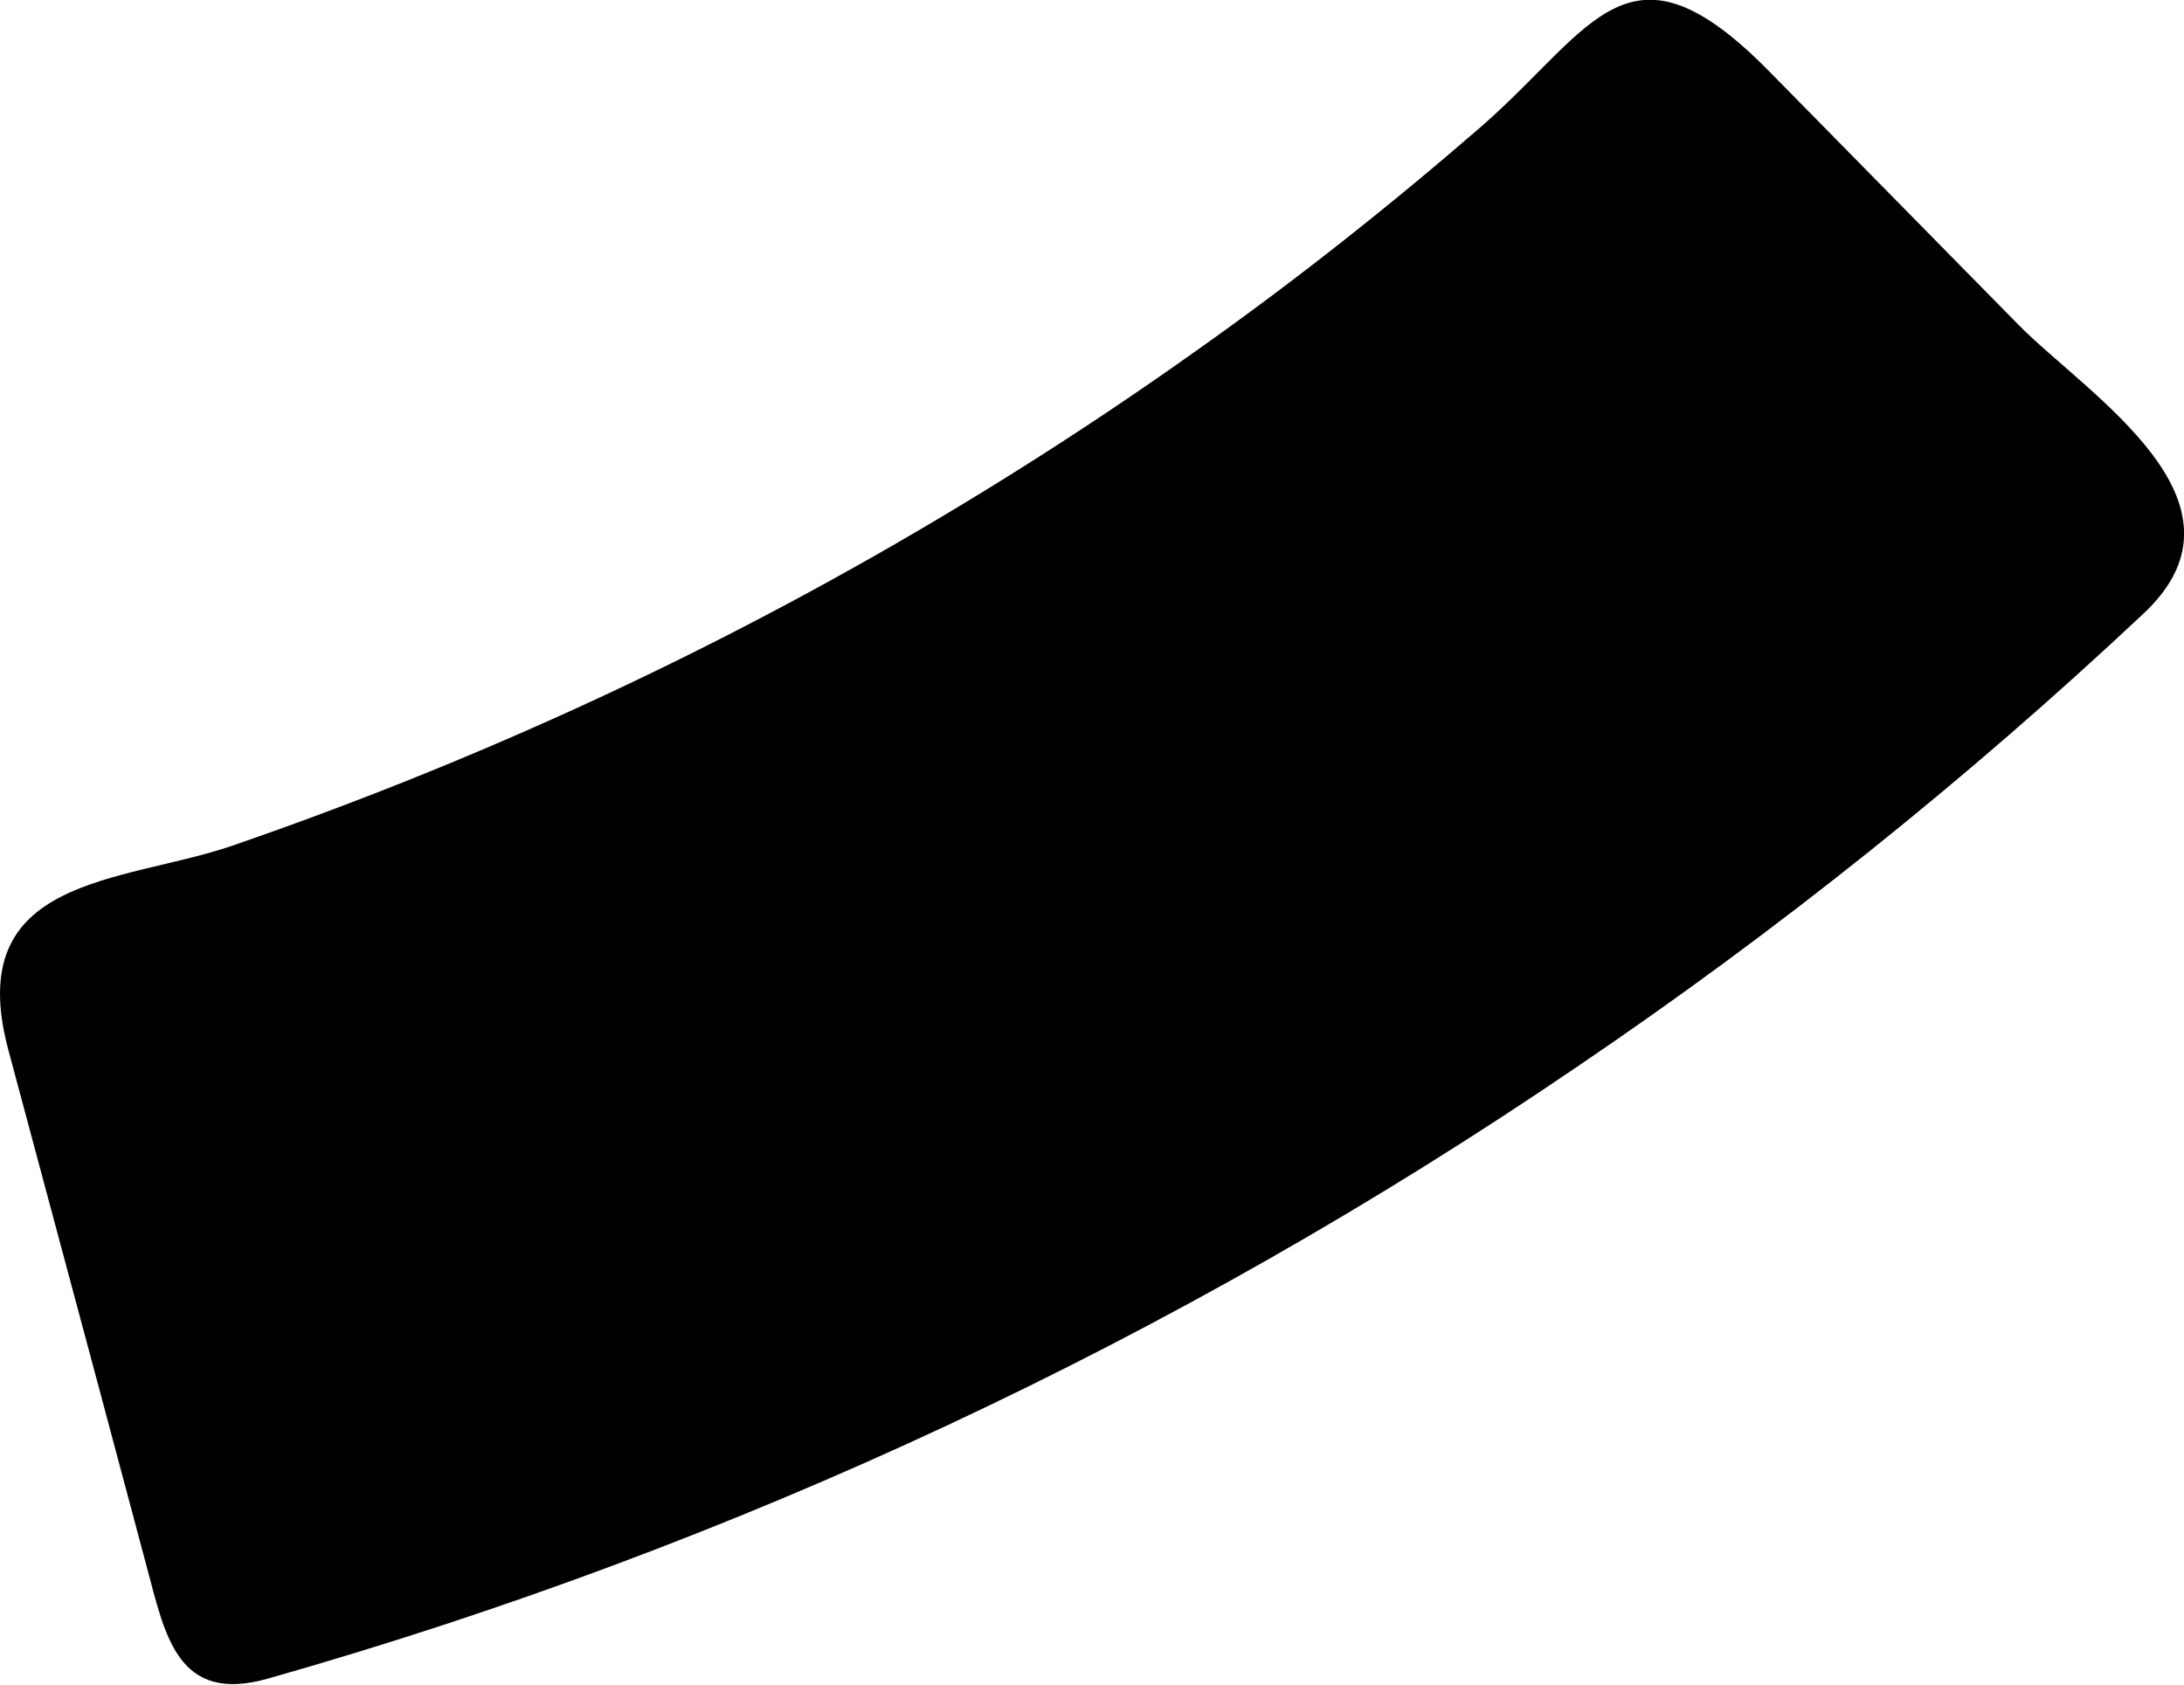
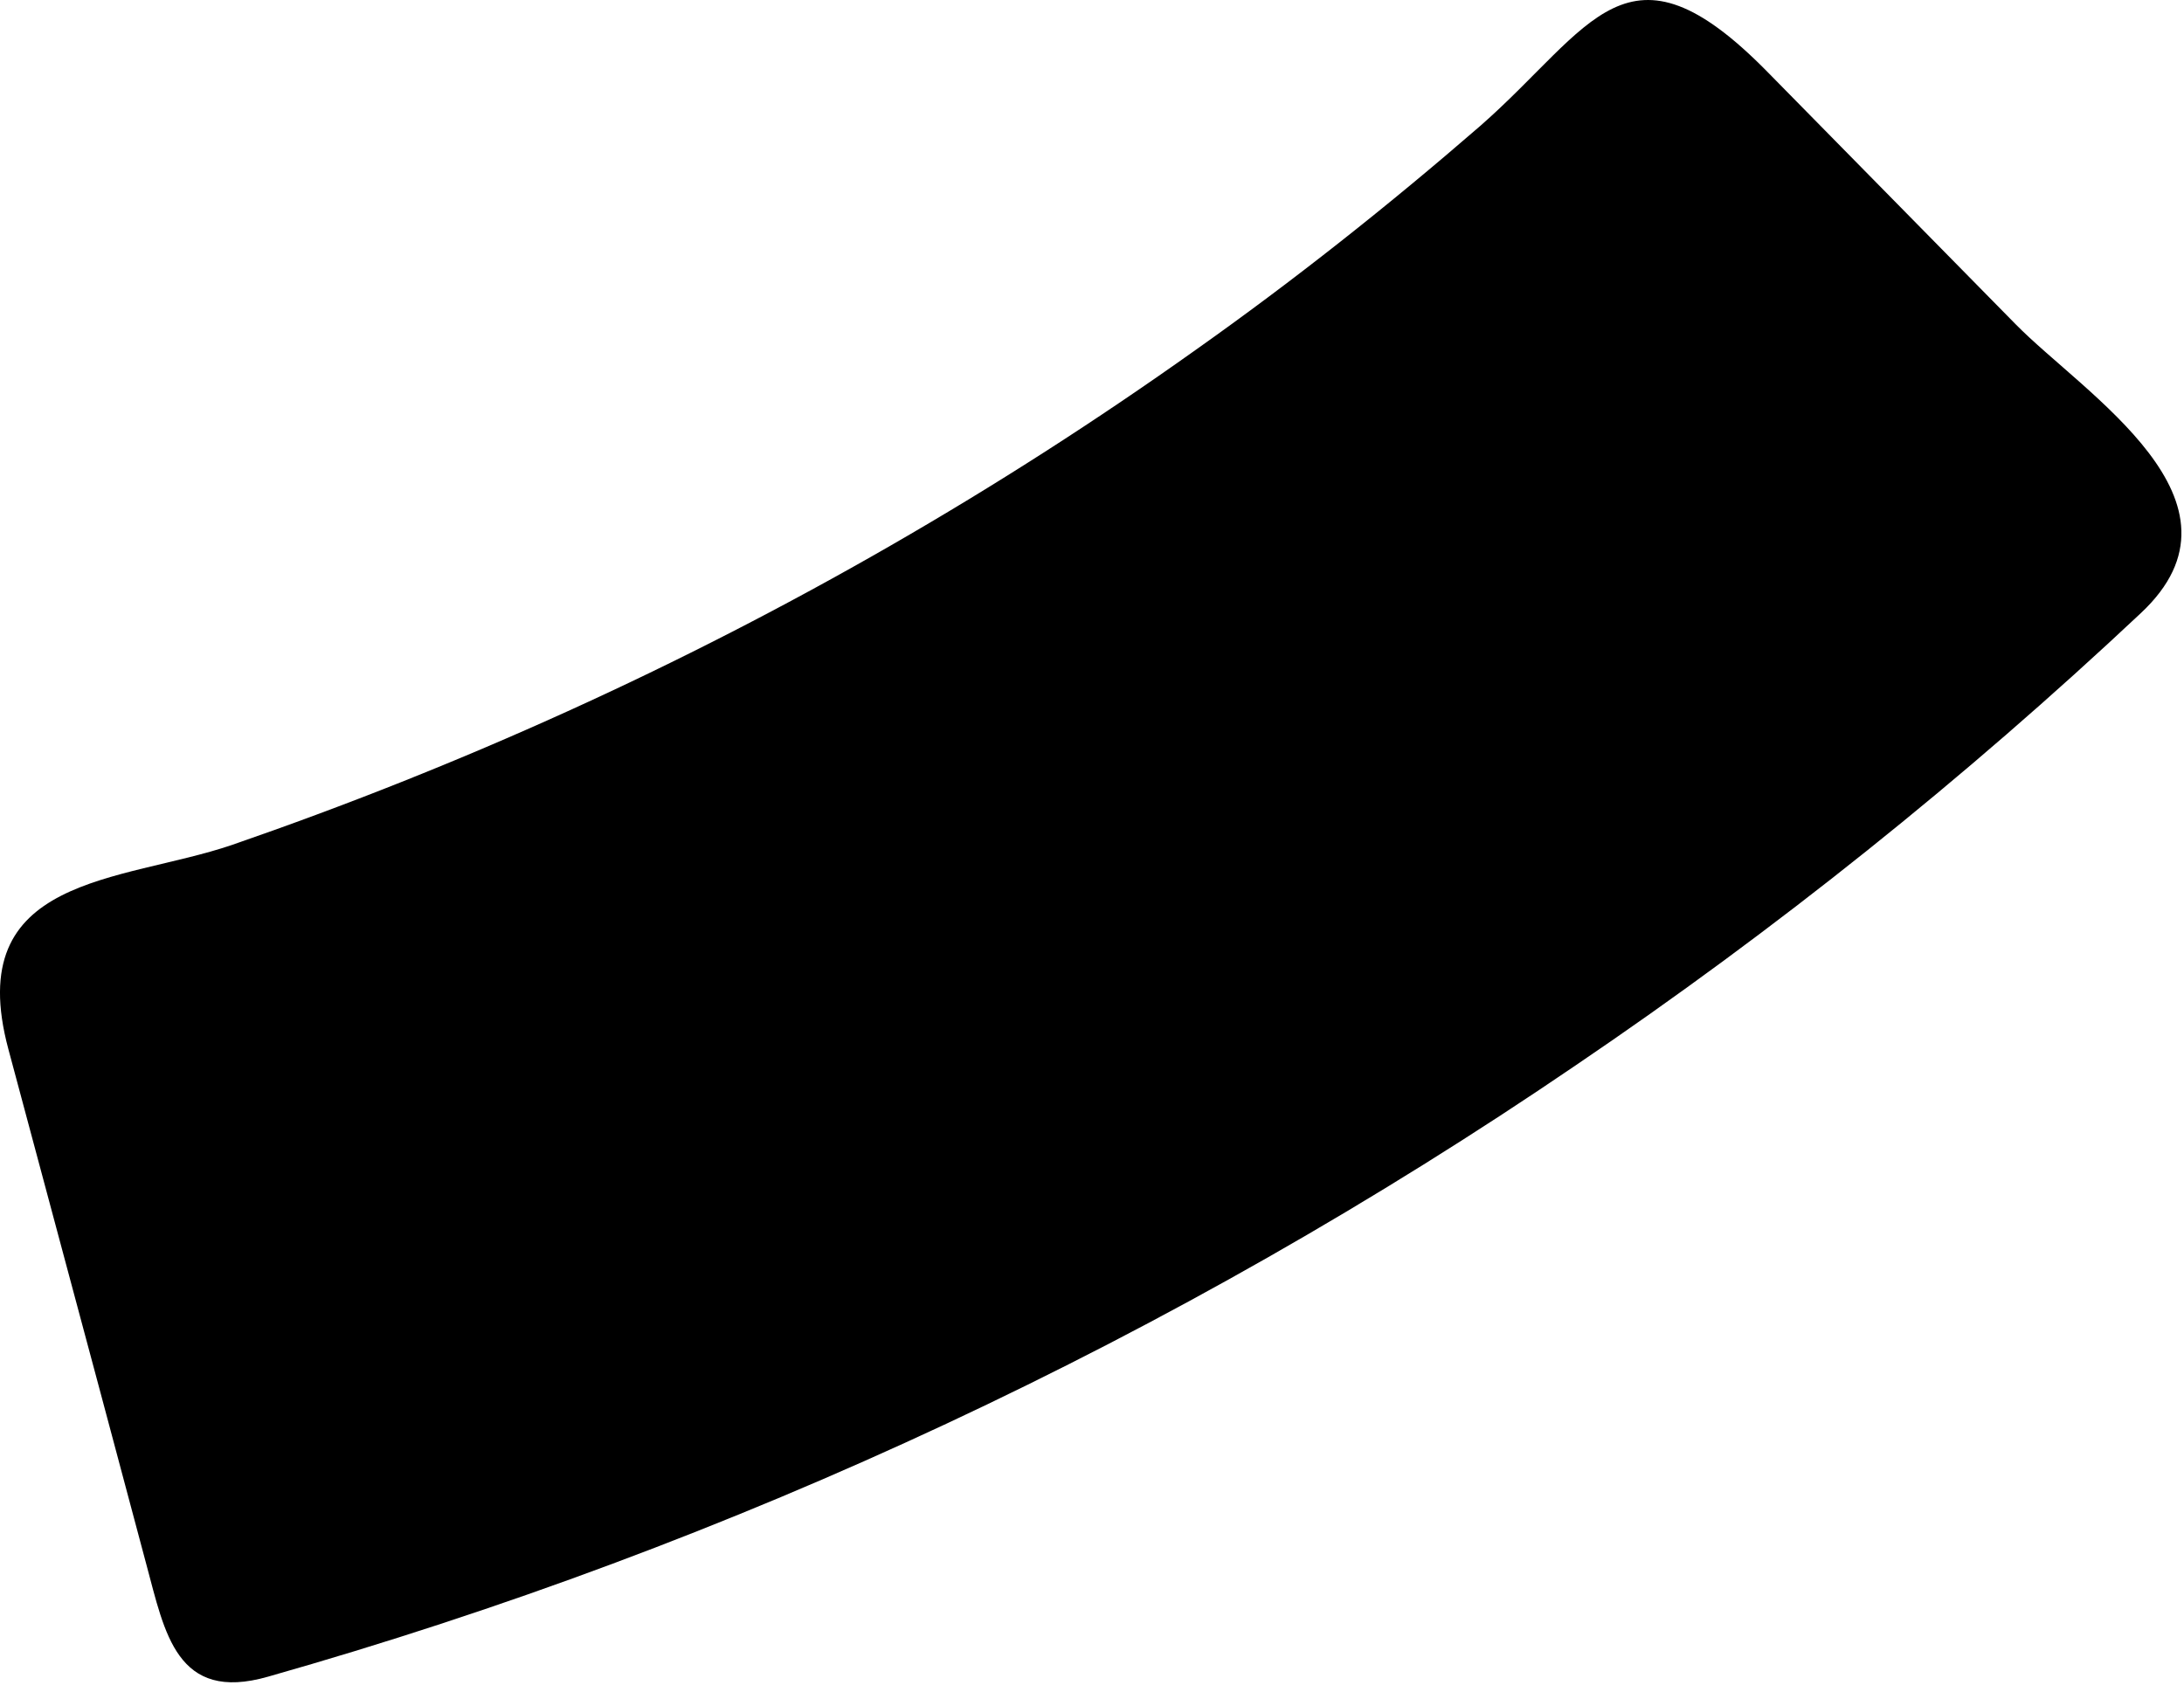
- <svg xmlns="http://www.w3.org/2000/svg" viewBox="0 0 98.88 76.26">
-   <g id="圖層_2" data-name="圖層 2">
-     <g id="圖層_1-2" data-name="圖層 1">
-       <path d="M12.15,76A204.34,204.34,0,0,0,71.42,48.29,207.15,207.15,0,0,0,97.05,27.78c5.41-5.07-2.57-9.92-5.68-13.09L80.11,3.24c-6.37-6.48-7.93-2-13,2.45-4.15,3.6-8.44,7-12.92,10.17A170.73,170.73,0,0,1,25.74,32.23c-5,2.27-10.06,4.28-15.24,6.07C5.49,40-1.74,39.65.38,47.55q2.09,7.79,4.18,15.59l2.08,7.79C7.47,74,8,77.19,12.15,76Z" />
-     </g>
-   </g>
+ <svg xmlns="http://www.w3.org/2000/svg" width="99" height="77" viewBox="0 0 99 77" fill="none">
+   <path d="M12.149 76.01C33.266 70.017 53.279 60.66 71.419 48.3C80.492 42.152 89.062 35.294 97.049 27.79C102.459 22.72 94.479 17.87 91.369 14.7L80.109 3.25C73.739 -3.23 72.179 1.25 67.109 5.7C62.959 9.3 58.669 12.7 54.189 15.87C45.254 22.228 35.727 27.71 25.739 32.24C20.739 34.51 15.679 36.52 10.499 38.31C5.489 40.01 -1.741 39.66 0.379 47.56C1.773 52.753 3.166 57.95 4.559 63.15L6.639 70.94C7.469 74.01 7.999 77.2 12.149 76.01Z" fill="black" />
</svg>
